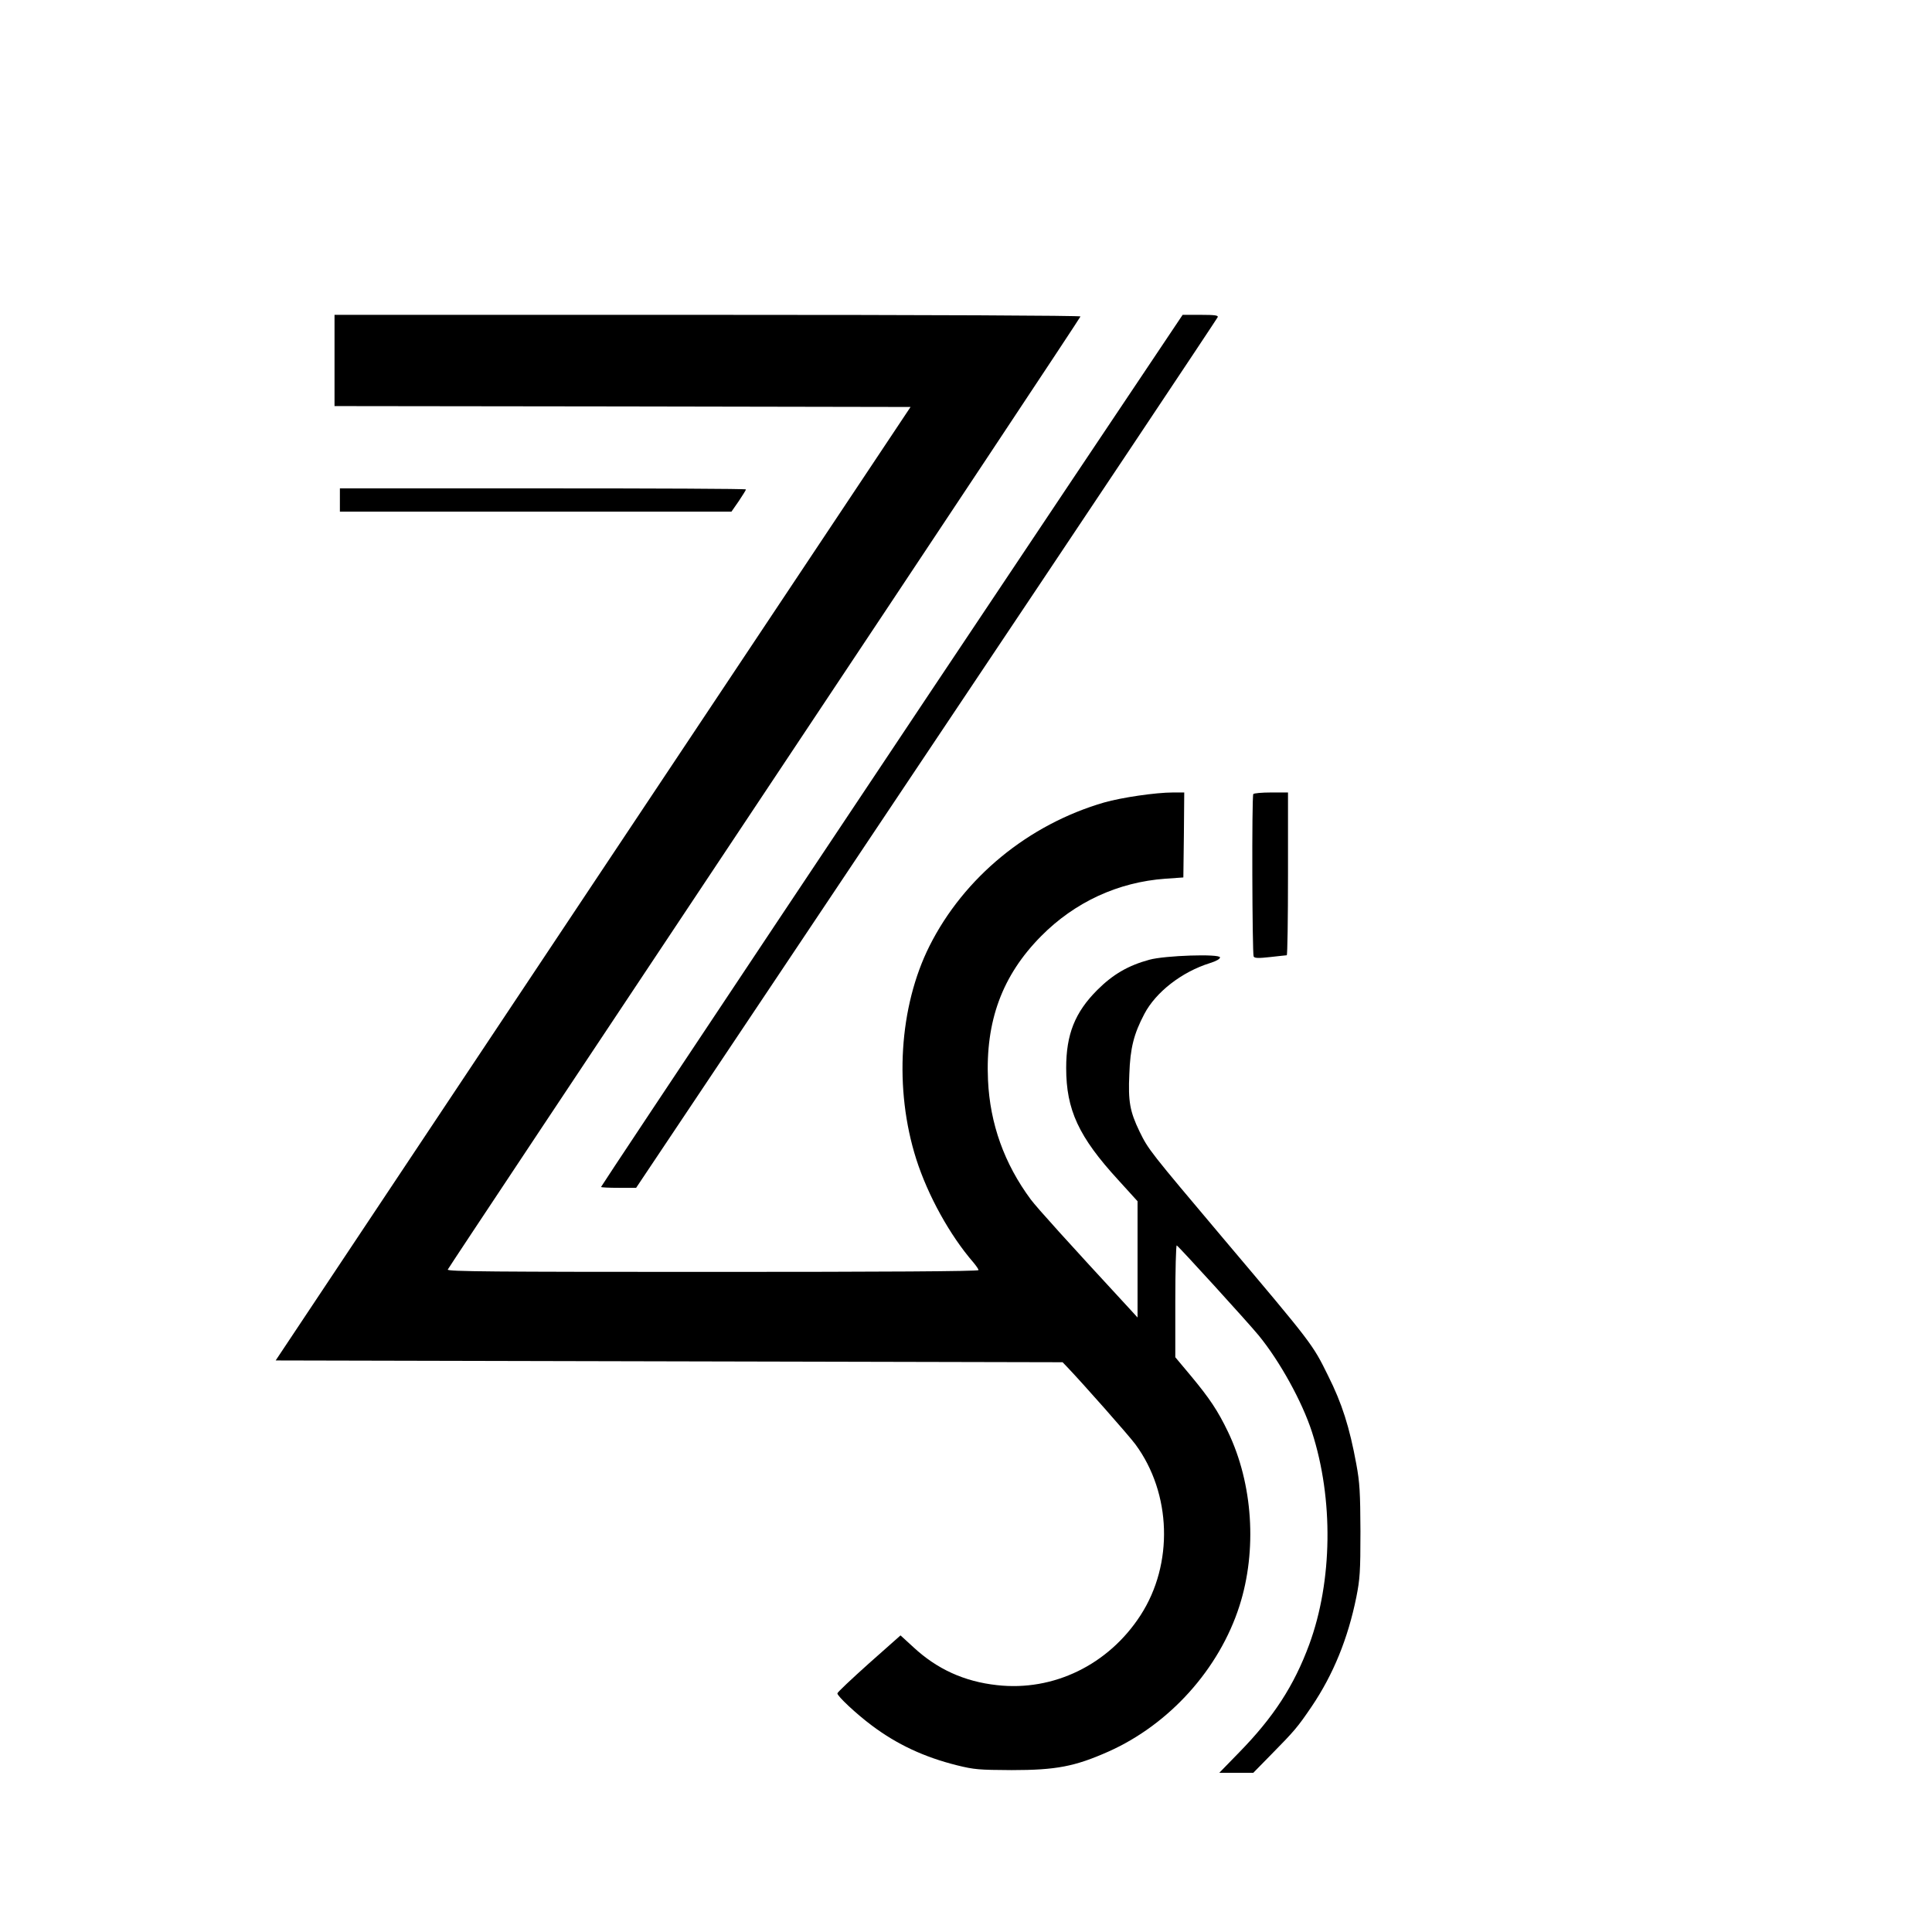
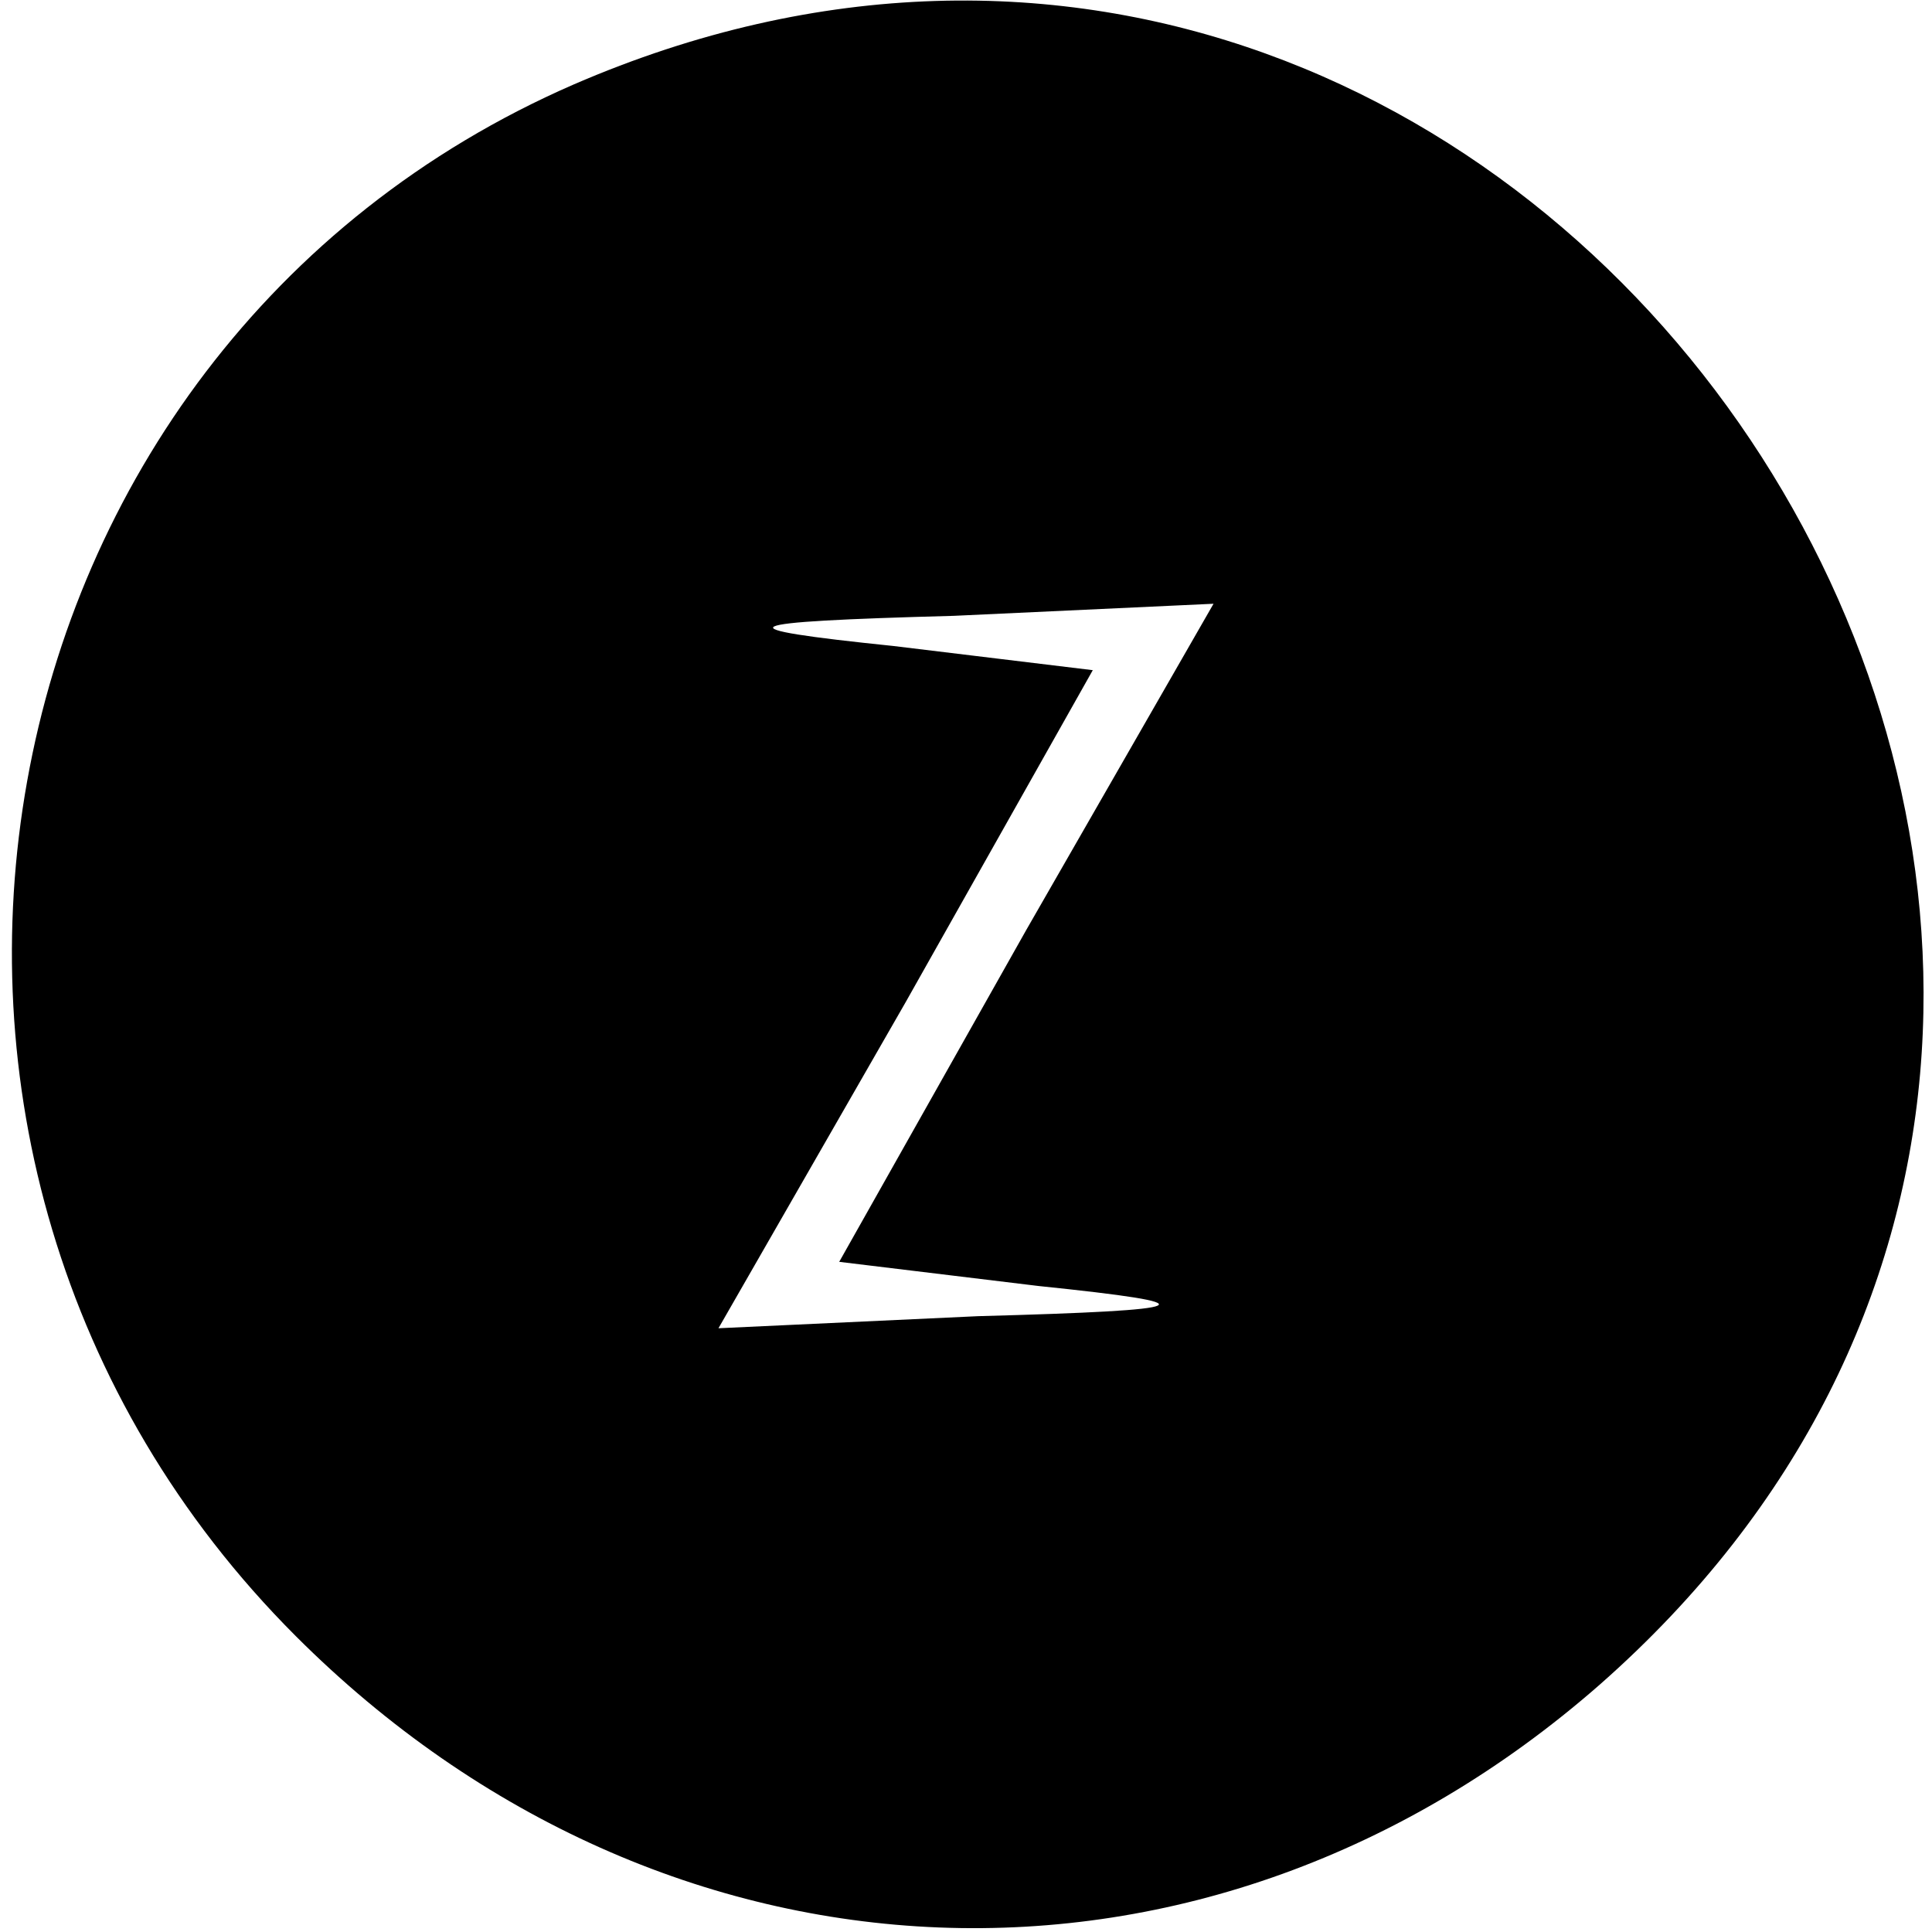
- <svg xmlns="http://www.w3.org/2000/svg" version="1.0" width="1080pt" height="1080pt" viewBox="0 0 1080 1080" preserveAspectRatio="xMidYMid meet">
-   <g transform="translate(0,1080) scale(0.1,-0.1)" fill="#000000" stroke="none">
-     <path d="M1870 8785 l0 -255 1610 -2 1610 -3 -1775 -2665 -1774 -2665 2199 -5 2200 -5 24 -25 c87 -91 347 -385 383 -434 202 -274 214 -669 29 -955 -179 -277 -487 -427 -803 -391 -183 20 -336 90 -468 213 l-71 65 -176 -156 c-97 -87 -177 -162 -177 -168 -1 -15 107 -116 193 -180 140 -105 291 -176 475 -222 97 -24 123 -26 306 -27 248 0 353 20 540 103 342 152 621 462 734 816 99 310 75 681 -64 971 -57 119 -104 189 -208 314 l-87 104 0 314 c0 173 4 313 8 311 10 -4 399 -431 458 -503 118 -144 243 -370 298 -540 121 -375 115 -833 -15 -1187 -85 -231 -200 -408 -393 -605 l-110 -113 95 0 95 0 101 103 c129 131 147 152 225 267 121 179 203 380 250 612 20 101 23 141 23 368 -1 219 -4 272 -23 375 -38 207 -80 340 -159 497 -86 175 -89 178 -584 764 -414 491 -419 497 -469 599 -54 112 -64 168 -57 321 5 145 25 224 84 336 64 122 209 235 366 284 35 11 57 23 57 32 0 21 -309 11 -395 -13 -118 -32 -204 -82 -291 -169 -125 -125 -174 -248 -174 -436 0 -234 70 -385 290 -625 l109 -120 0 -325 0 -325 -42 46 c-351 380 -518 565 -555 614 -148 200 -228 423 -239 667 -15 329 79 585 297 805 188 190 430 302 695 321 l100 7 3 238 2 237 -63 0 c-96 0 -287 -28 -385 -56 -423 -123 -783 -418 -976 -802 -170 -339 -199 -799 -74 -1192 65 -203 188 -426 320 -578 15 -18 28 -37 28 -42 0 -7 -538 -10 -1486 -10 -1232 0 -1485 2 -1481 13 3 8 800 1207 1771 2666 971 1459 1766 2657 1766 2662 0 5 -821 9 -2085 9 l-2085 0 0 -255z" />
-     <path d="M5997 8123 c-906 -1354 -2637 -3952 -2637 -3958 0 -3 44 -5 98 -5 l98 0 1623 2427 c893 1334 1625 2432 1628 2440 4 10 -15 13 -95 13 l-101 0 -614 -917z" />
-     <path d="M1900 8005 l0 -65 1095 0 1094 0 41 59 c22 33 40 62 40 65 0 4 -511 6 -1135 6 l-1135 0 0 -65z" />
-     <path d="M7006 6361 c-9 -13 -6 -895 2 -908 6 -10 28 -10 92 -3 47 5 88 10 93 10 4 0 7 205 7 455 l0 455 -94 0 c-52 0 -97 -4 -100 -9z" />
+ <svg xmlns="http://www.w3.org/2000/svg" version="1.0" width="32pt" height="32pt" viewBox="0 0 32 32" preserveAspectRatio="xMidYMid meet">
+   <g transform="translate(0,32) scale(0.1,-0.1)" fill="#000000" stroke="none">
+     <path d="M95 306 c-101 -44 -125 -178 -46 -257 61 -61 151 -65 216 -8 134 118 -6 336 -170 265z m75 -140 l-31 -55 33 -4 c29 -3 27 -4 -10 -5 l-43 -2 31 54 31 55 -33 4 c-29 3 -27 4 10 5 l43 2 -31 -54z" />
  </g>
</svg>
